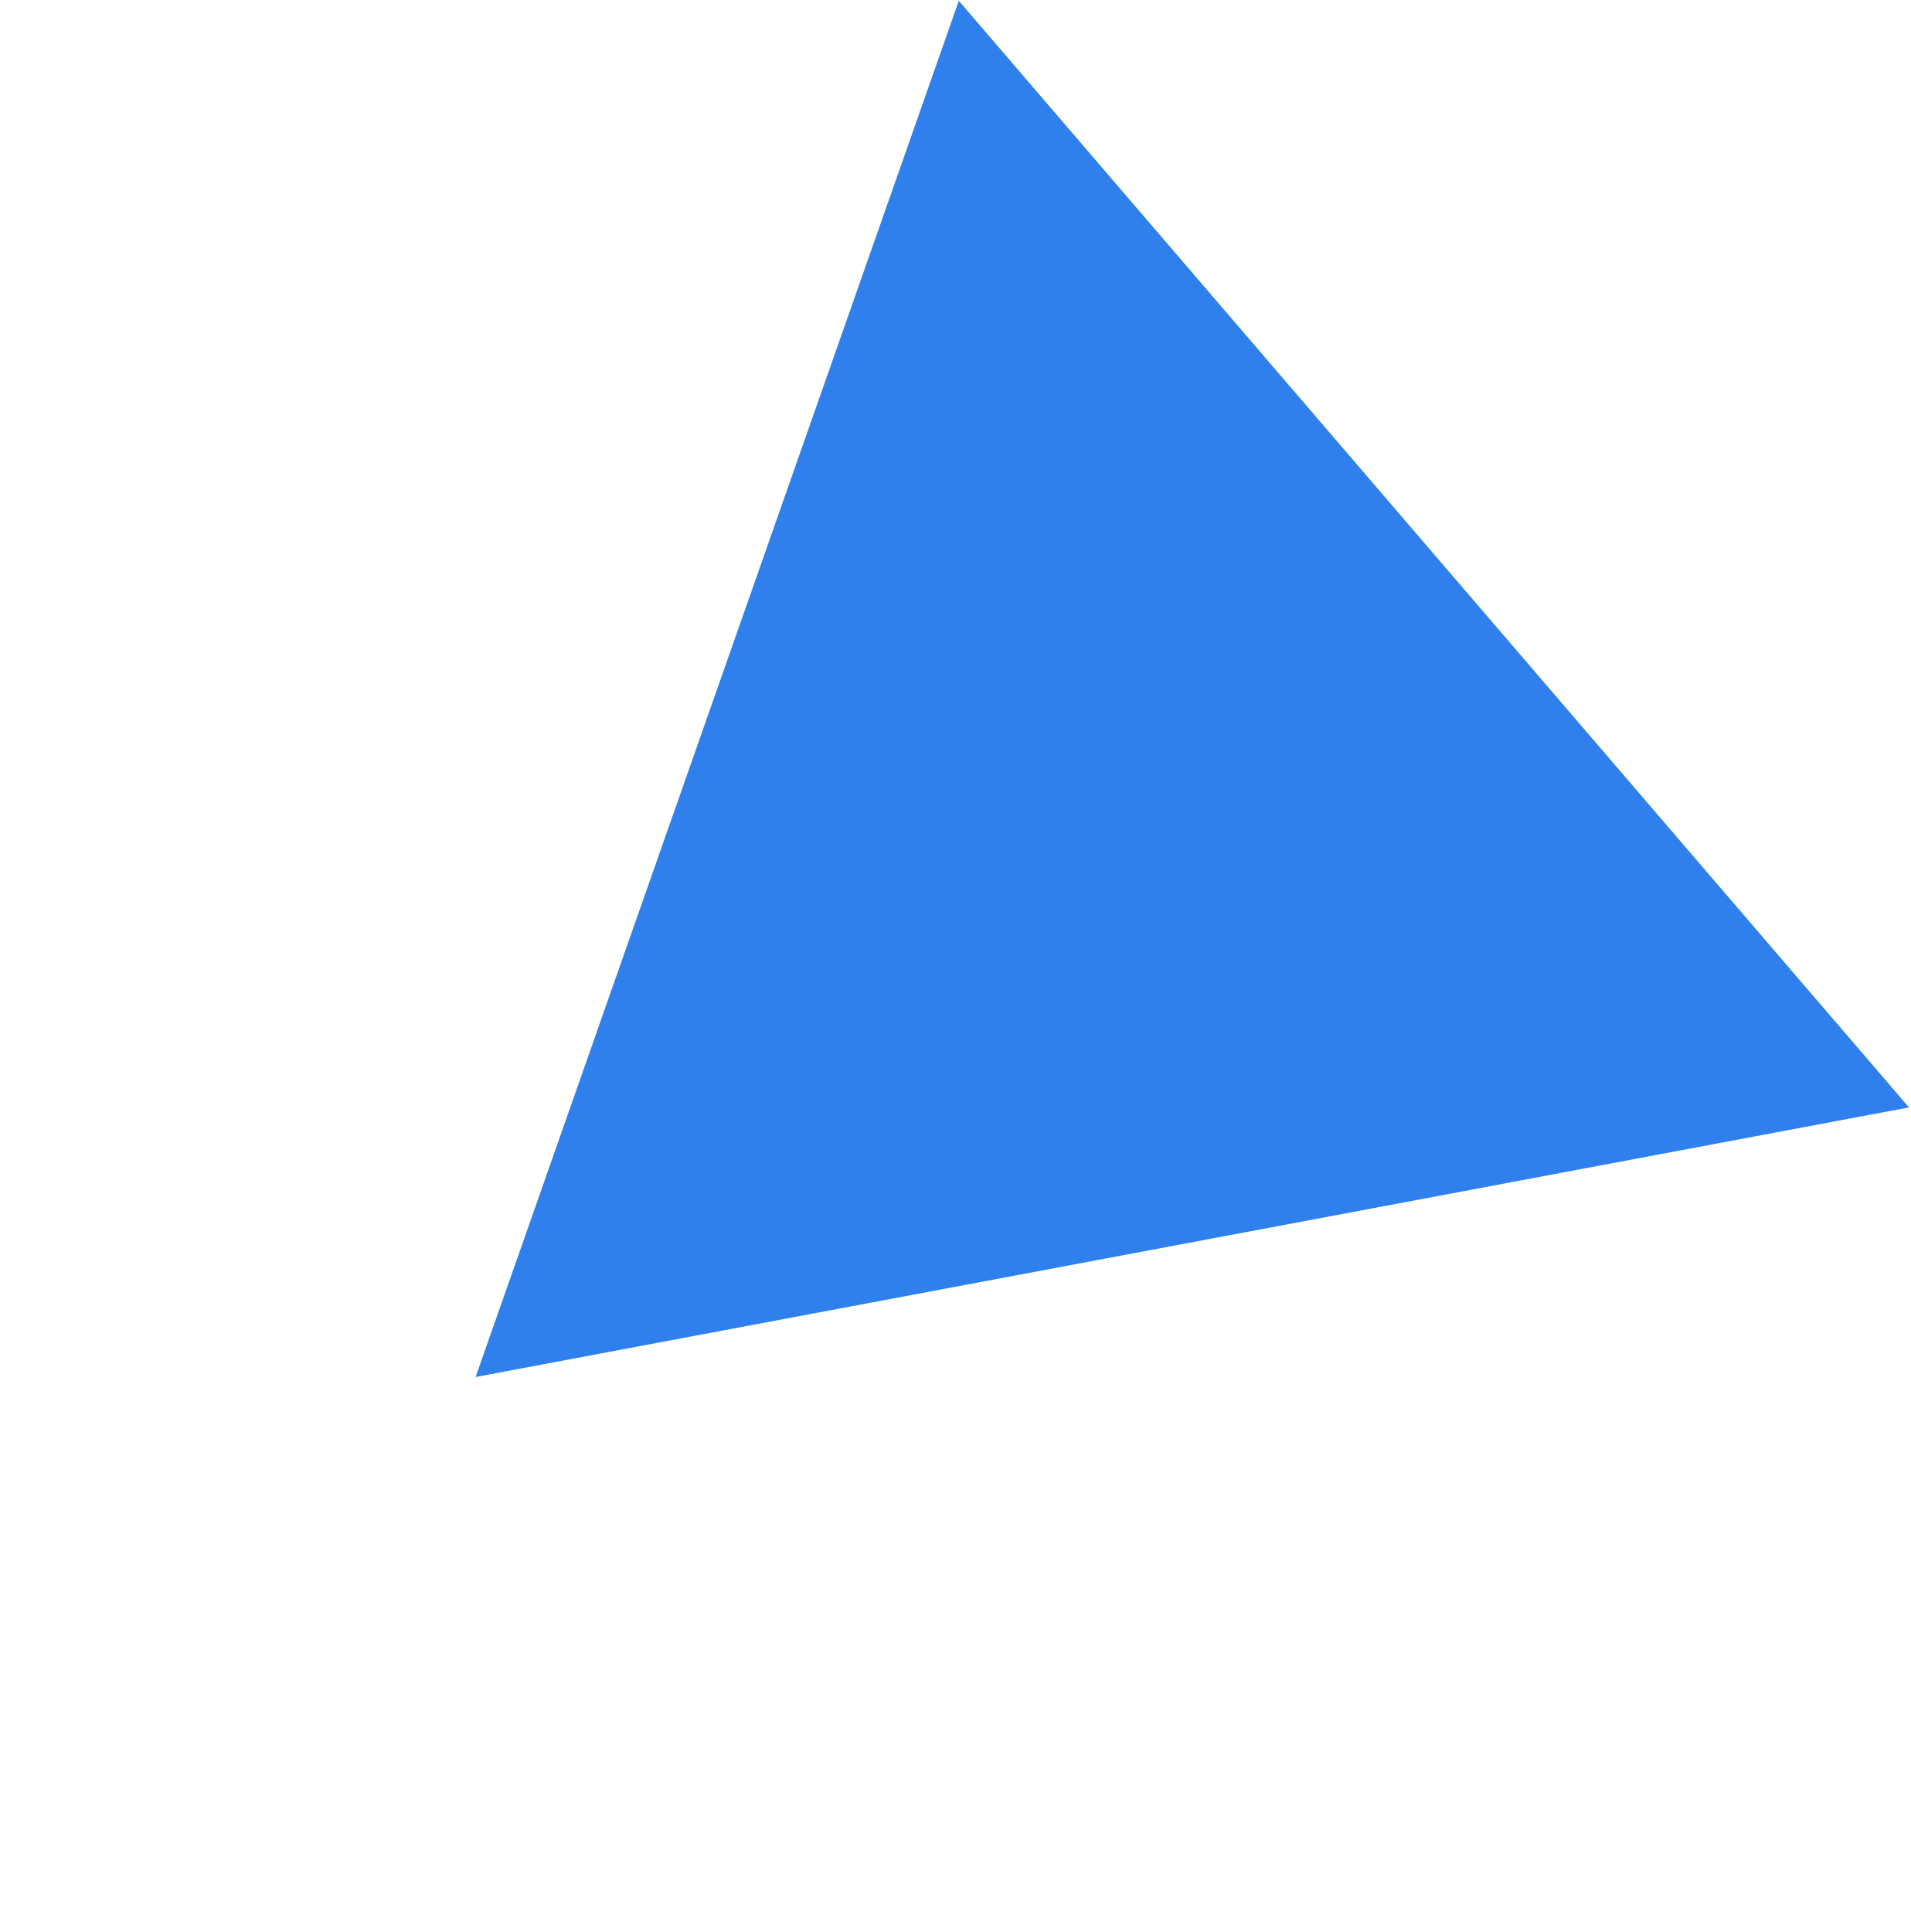
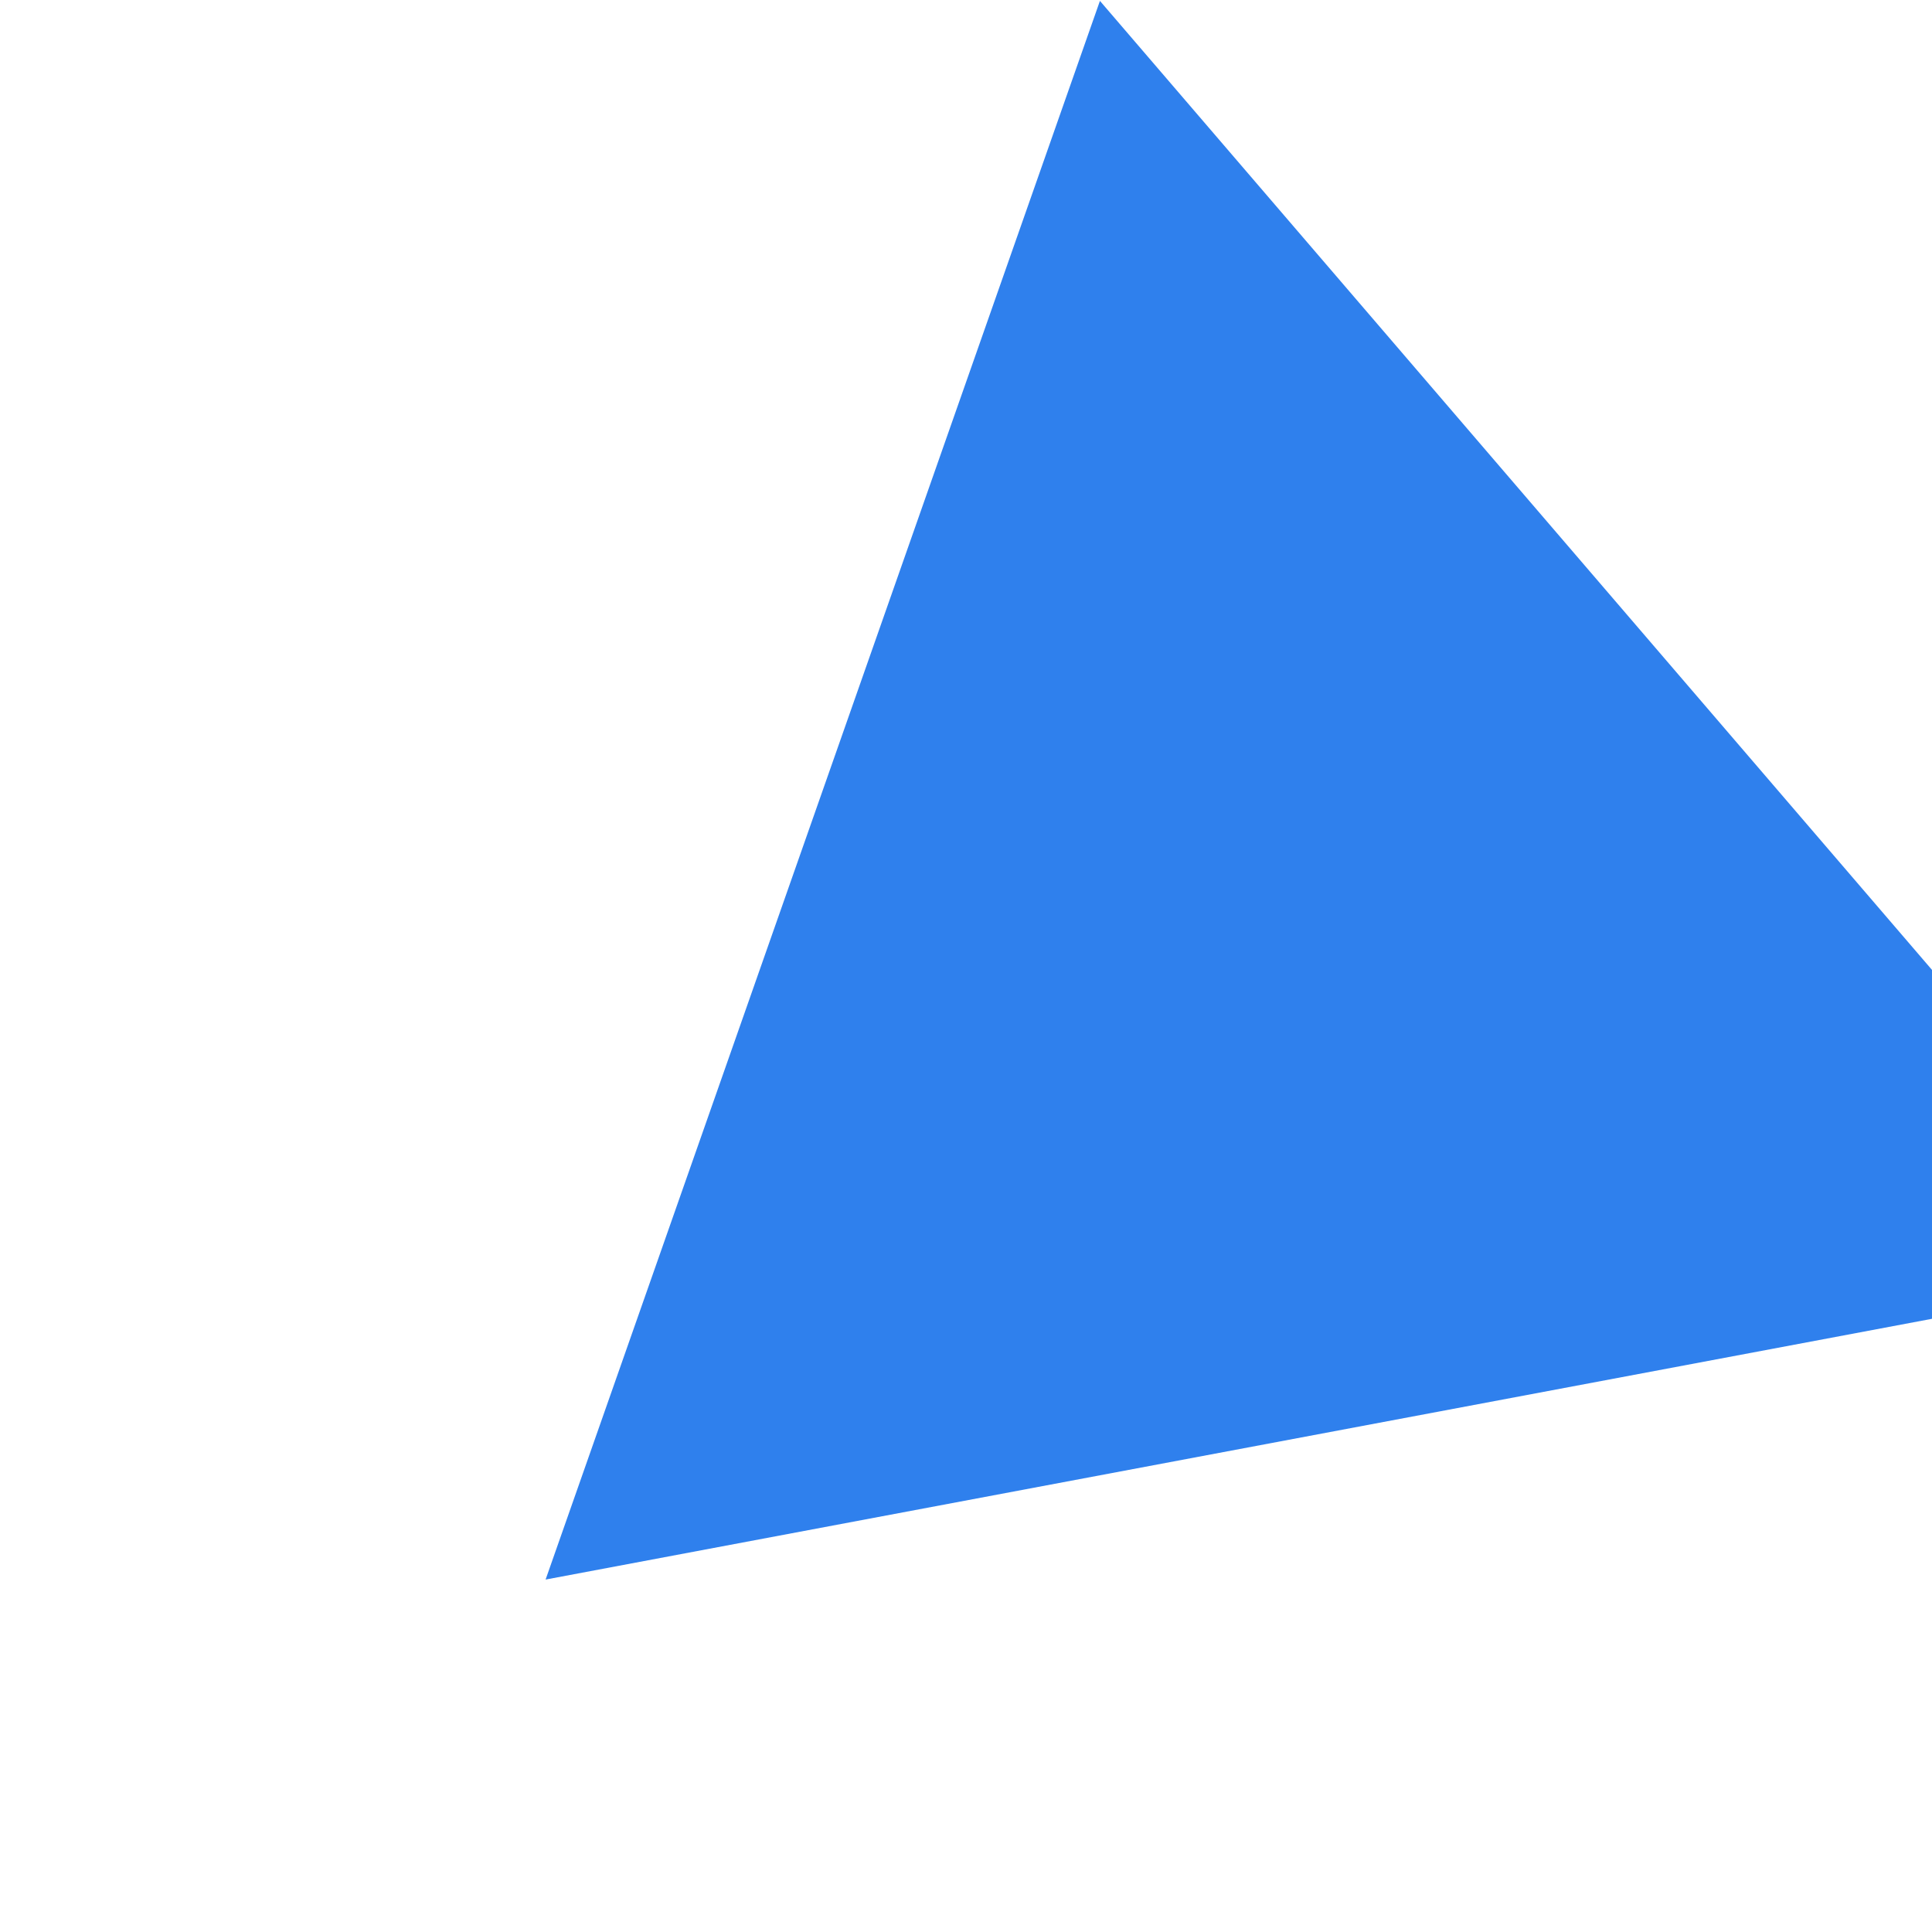
- <svg xmlns="http://www.w3.org/2000/svg" width="995" height="1006" viewBox="0 0 995 1006" fill="none">
+ <svg xmlns="http://www.w3.org/2000/svg" width="877" height="877" viewBox="0 0 877 877" fill="none">
  <path d="M247.666 717.014L499.294 0.404L994.083 576.626L247.666 717.014Z" fill="#2F80ED" />
</svg>
